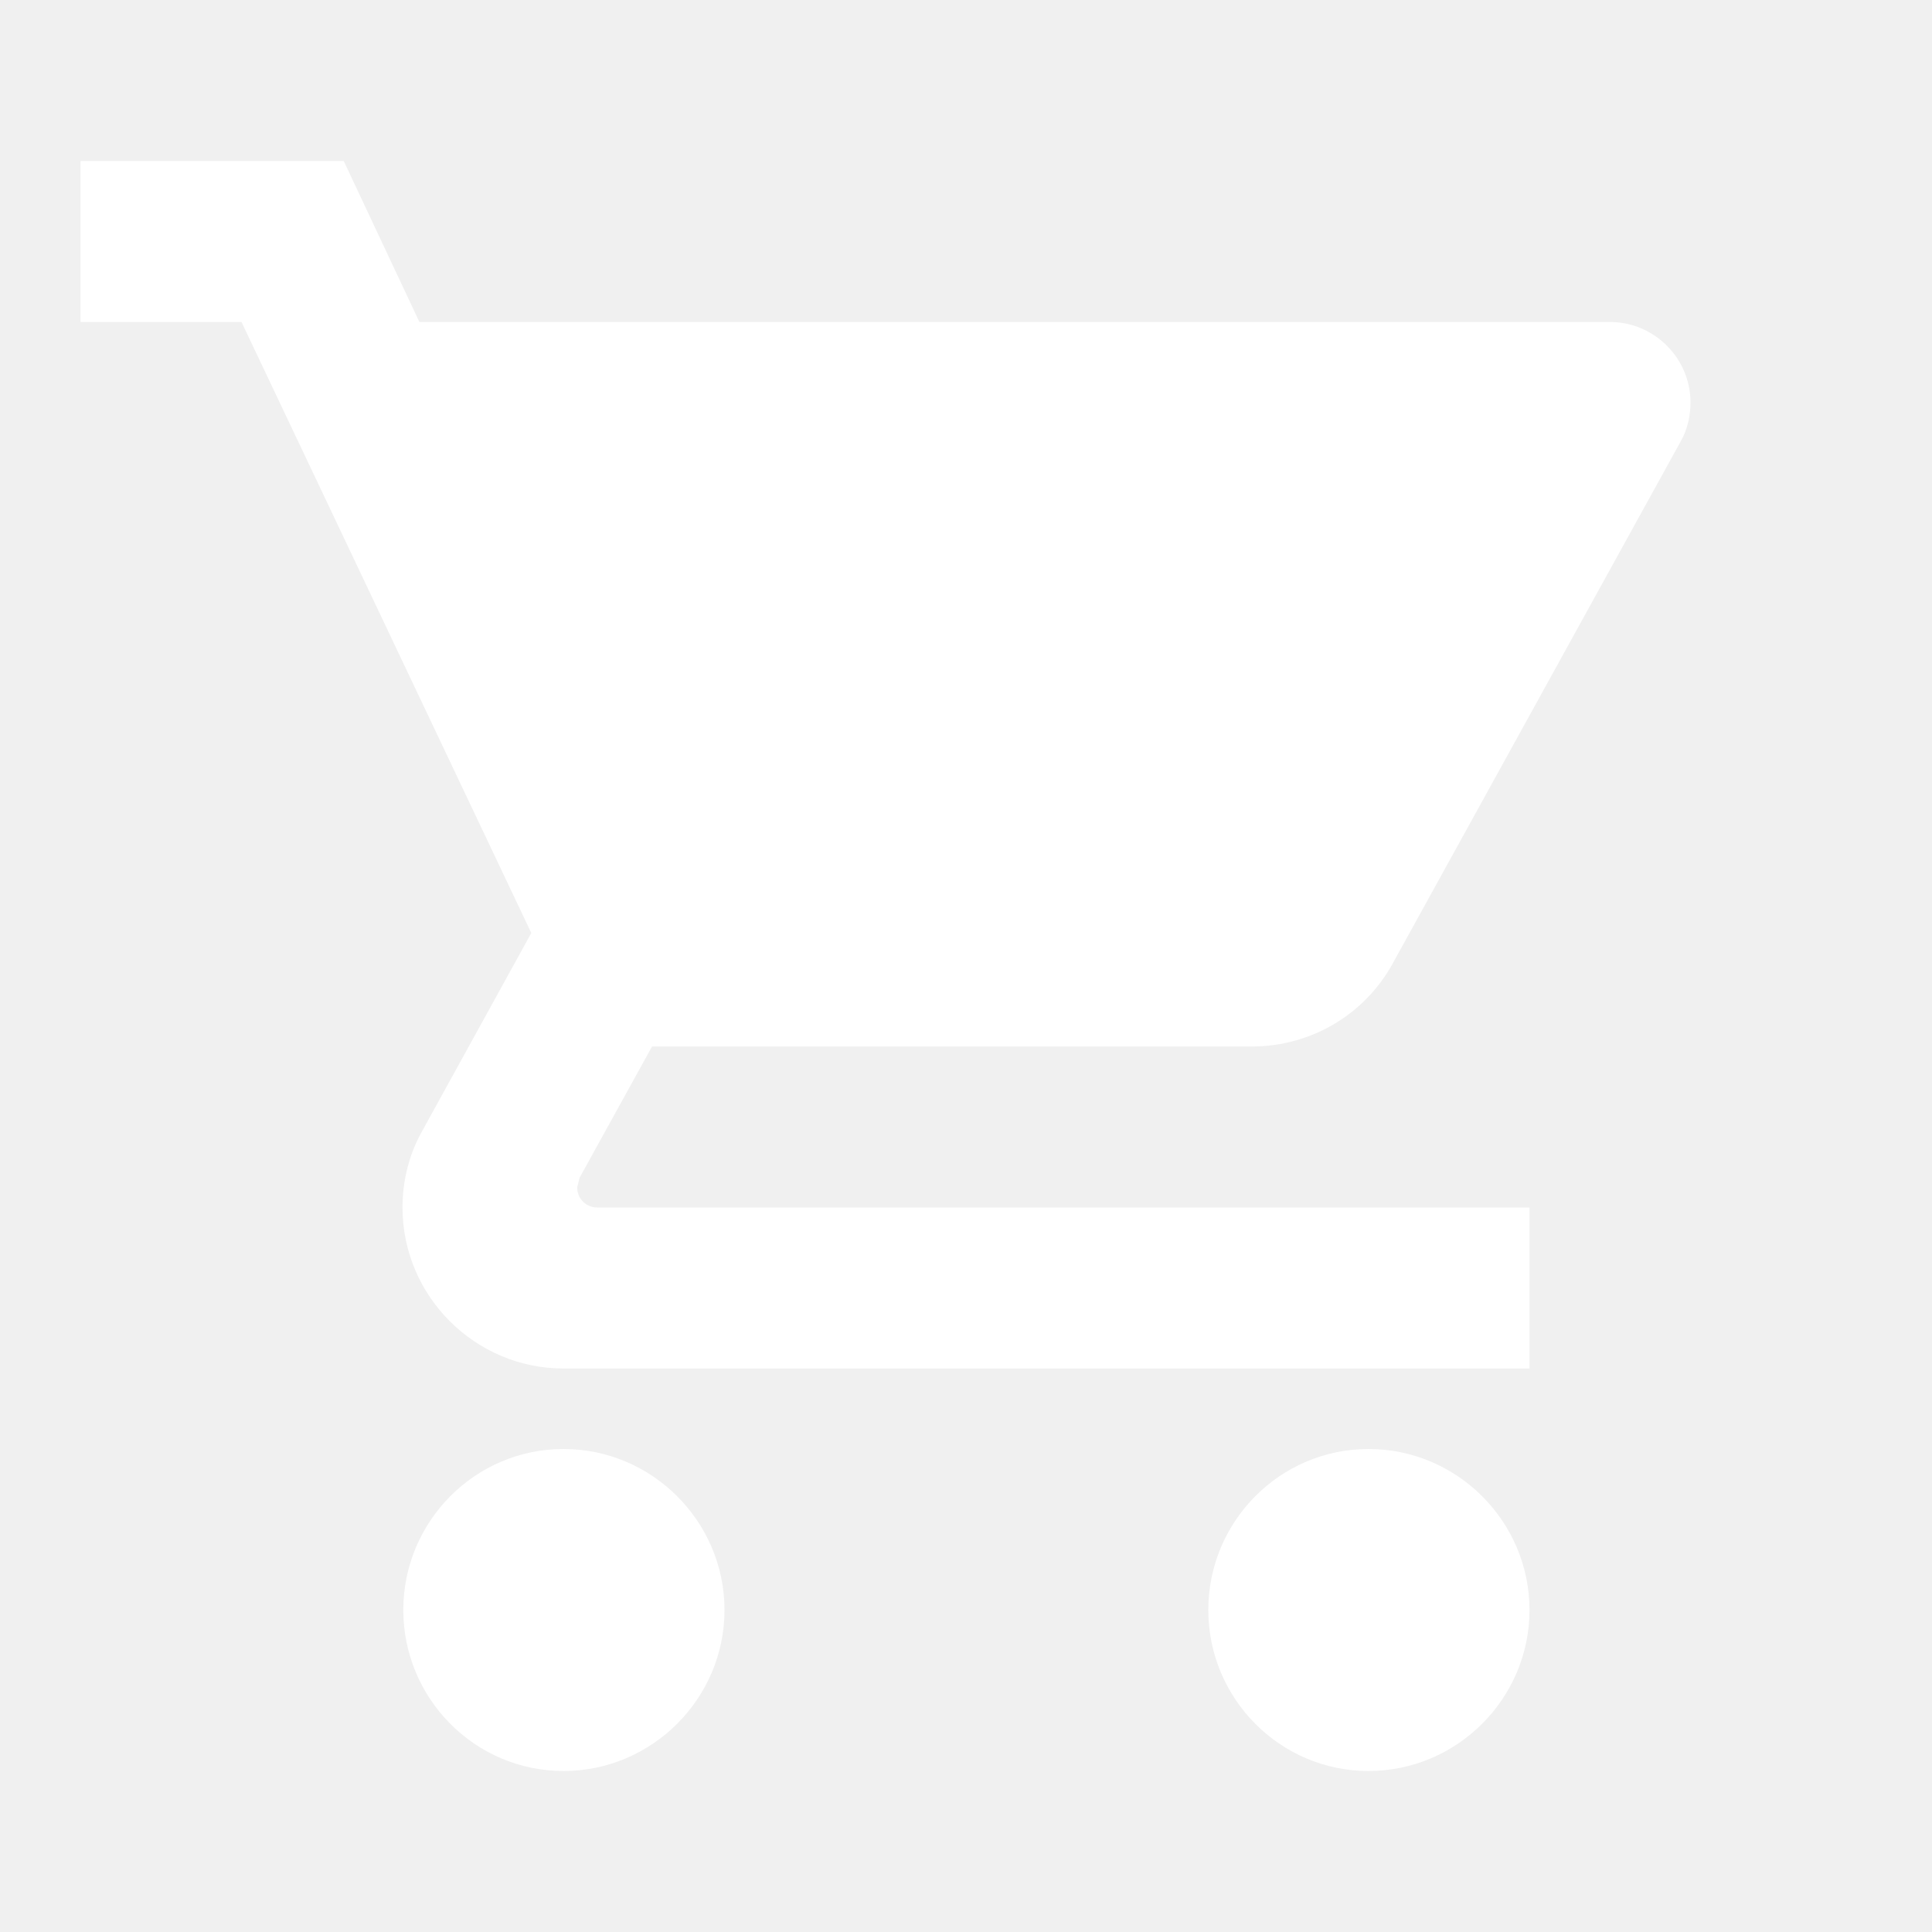
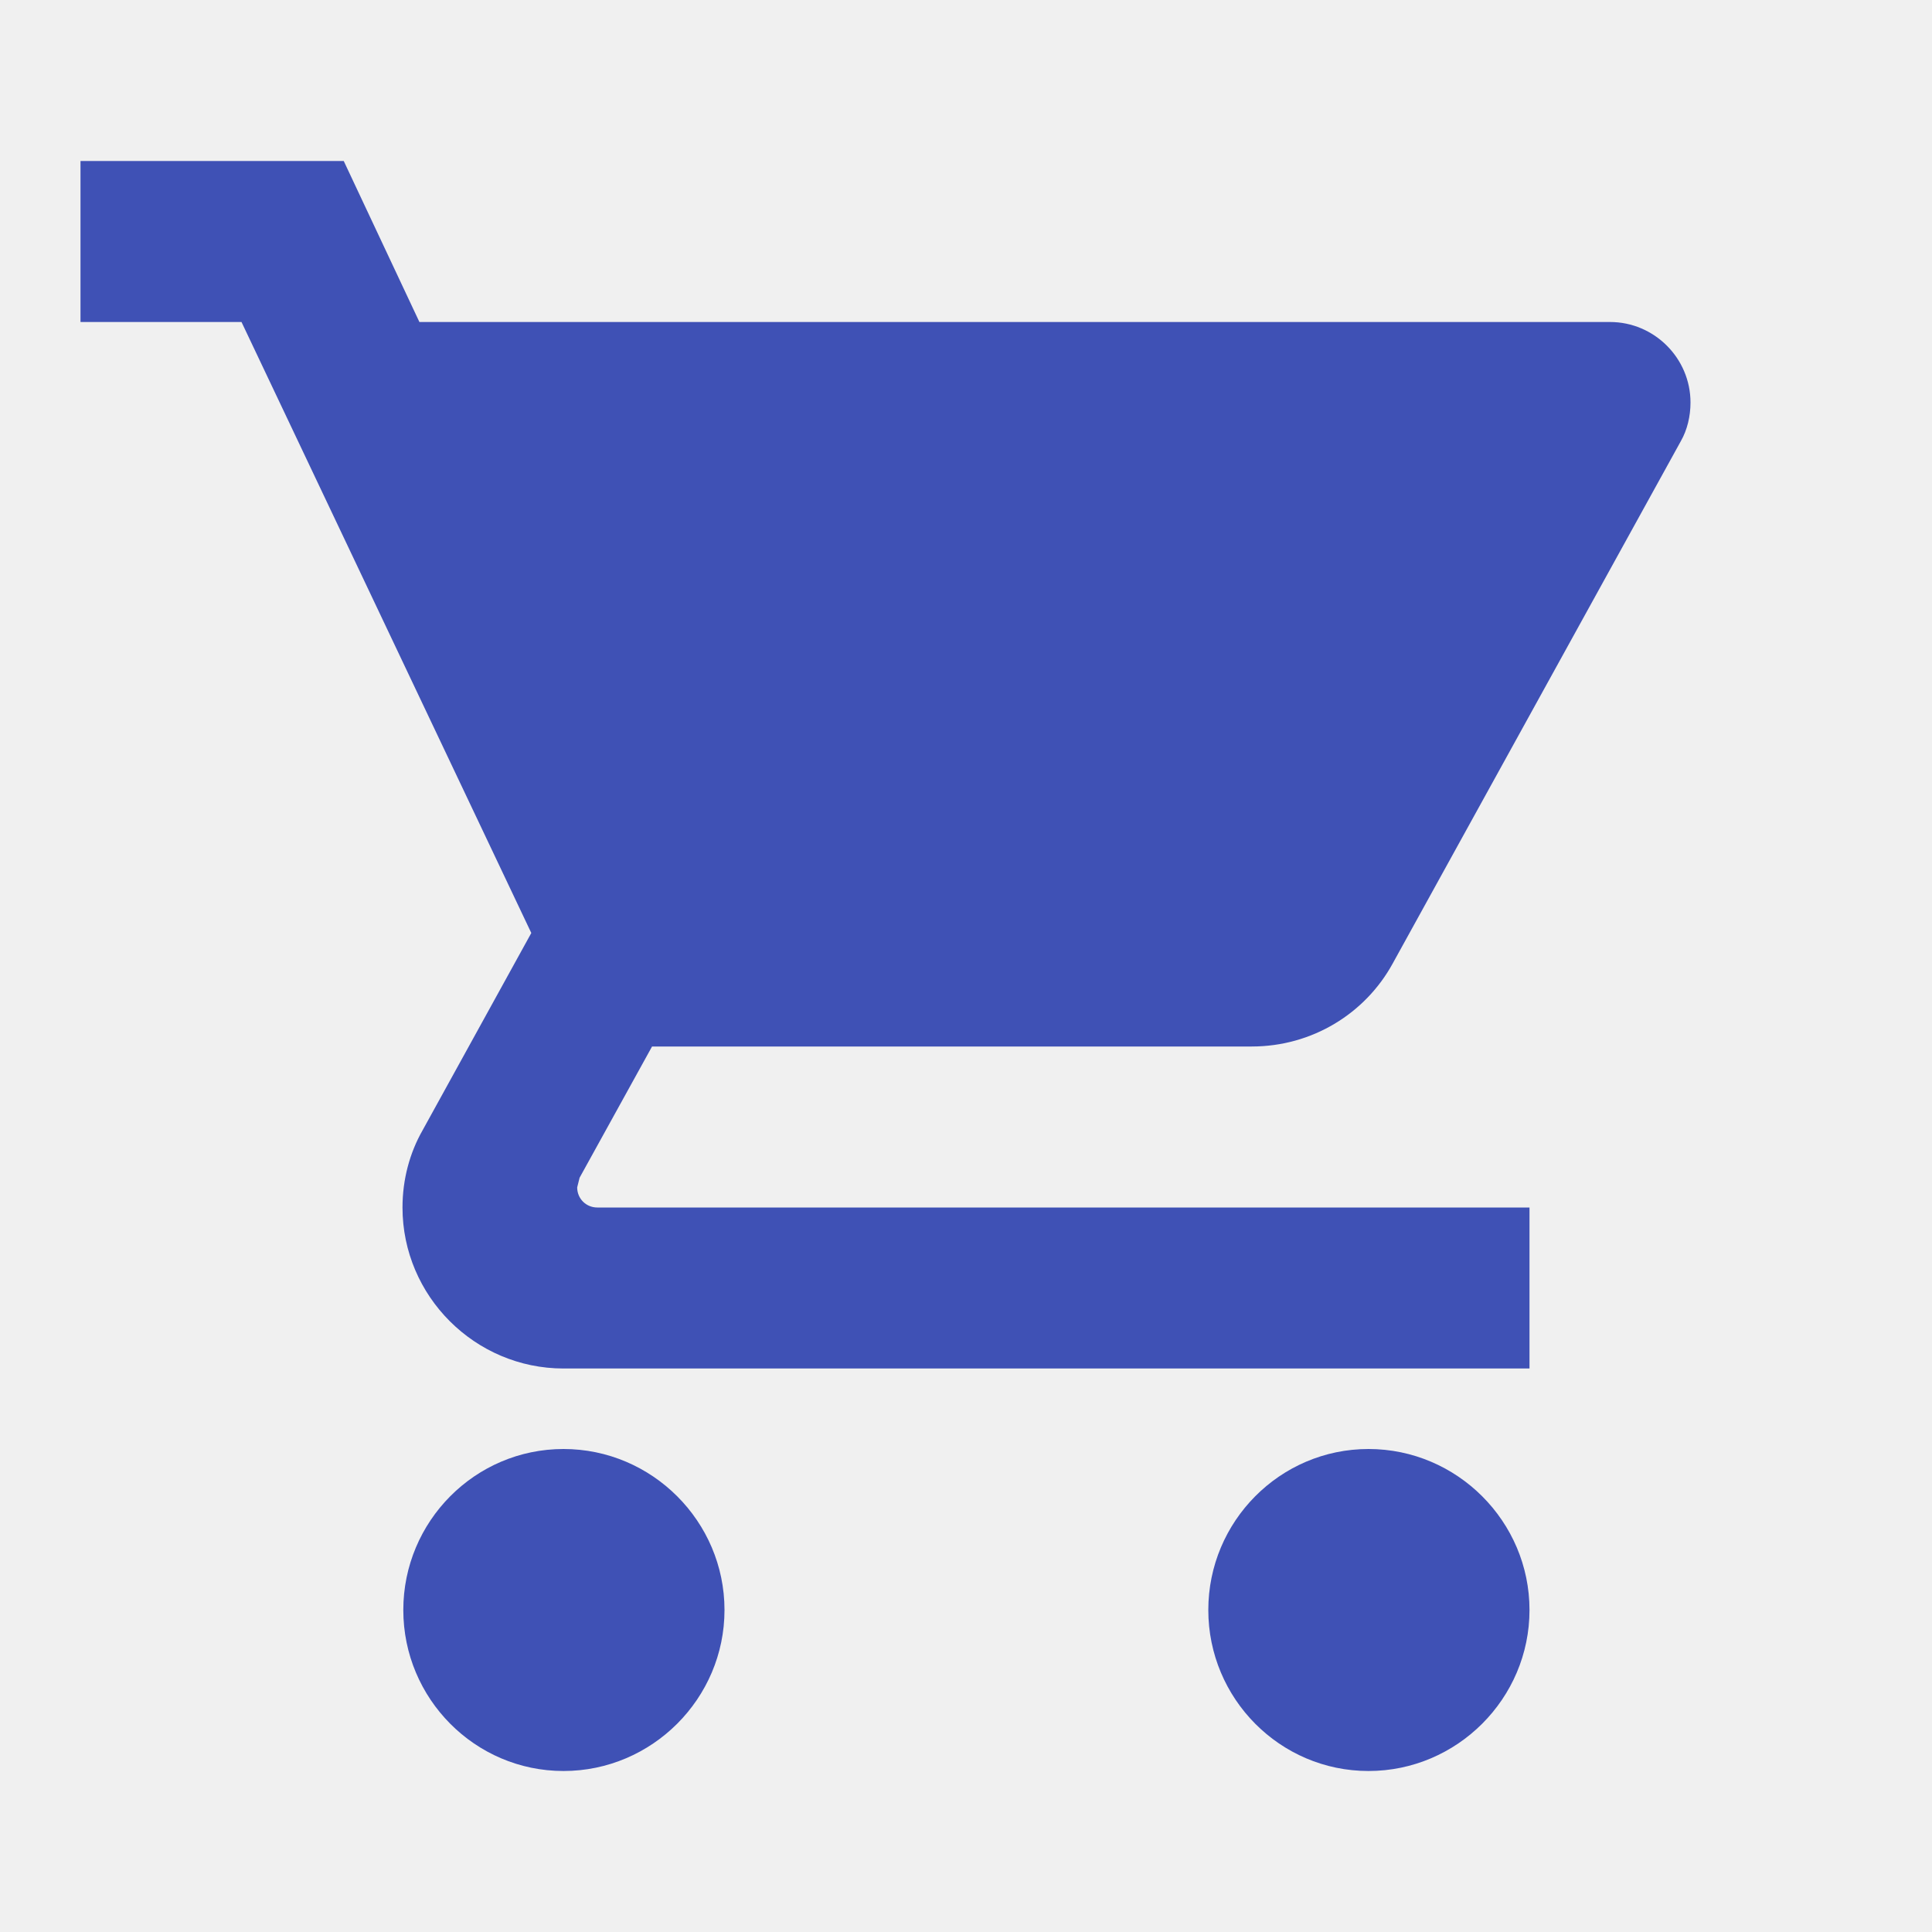
- <svg xmlns="http://www.w3.org/2000/svg" fill="white" width="24" height="24" viewBox="0 0 24 24">
+ <svg xmlns="http://www.w3.org/2000/svg" fill="#3f51b5" width="24" height="24" viewBox="0 0 24 24">
  <path d="M7 18c-1.1 0-1.99.9-1.99 2S5.9 22 7 22s2-.9 2-2-.9-2-2-2zM1 2v2h2l3.6 7.59-1.35 2.45c-.16.28-.25.61-.25.96 0 1.1.9 2 2 2h12v-2H7.42c-.14 0-.25-.11-.25-.25l.03-.12.9-1.63h7.45c.75 0 1.41-.41 1.75-1.03l3.58-6.49c.08-.14.12-.31.12-.48 0-.55-.45-1-1-1H5.21l-.94-2H1zm16 16c-1.1 0-1.99.9-1.99 2s.89 2 1.99 2 2-.9 2-2-.9-2-2-2z" />
  <path d="M0 0h24v24H0z" fill="none" />
</svg>
